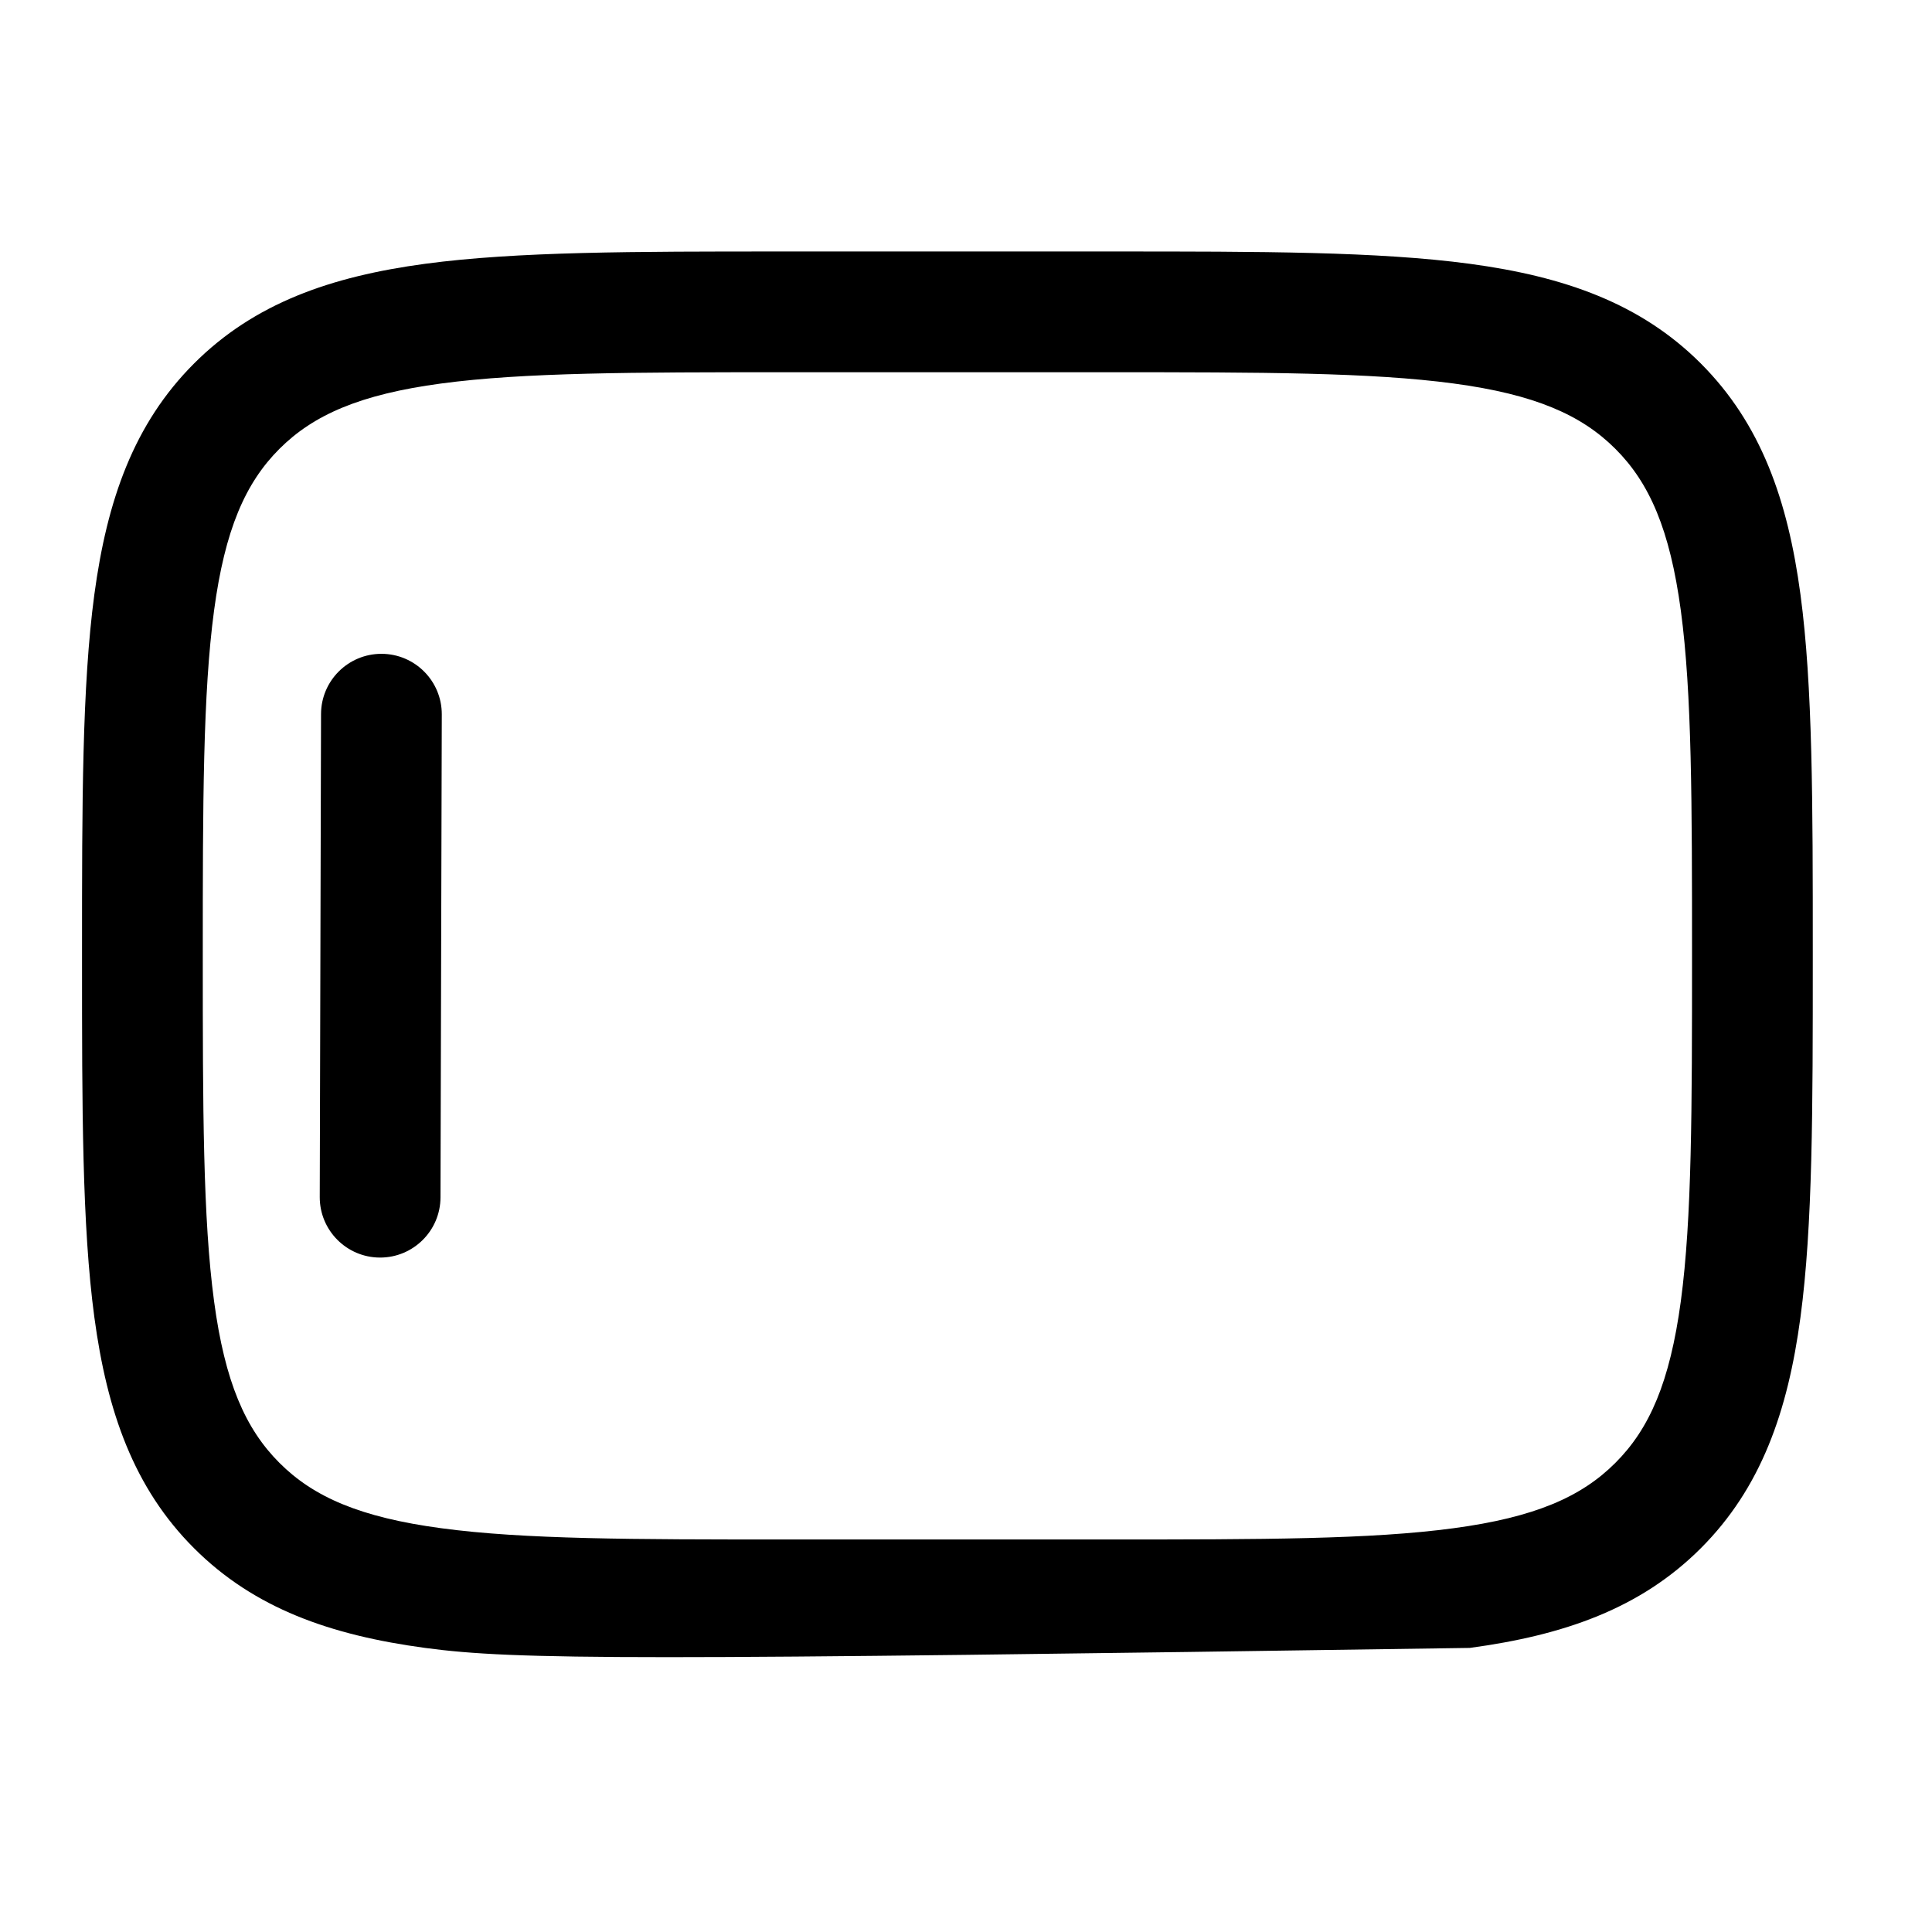
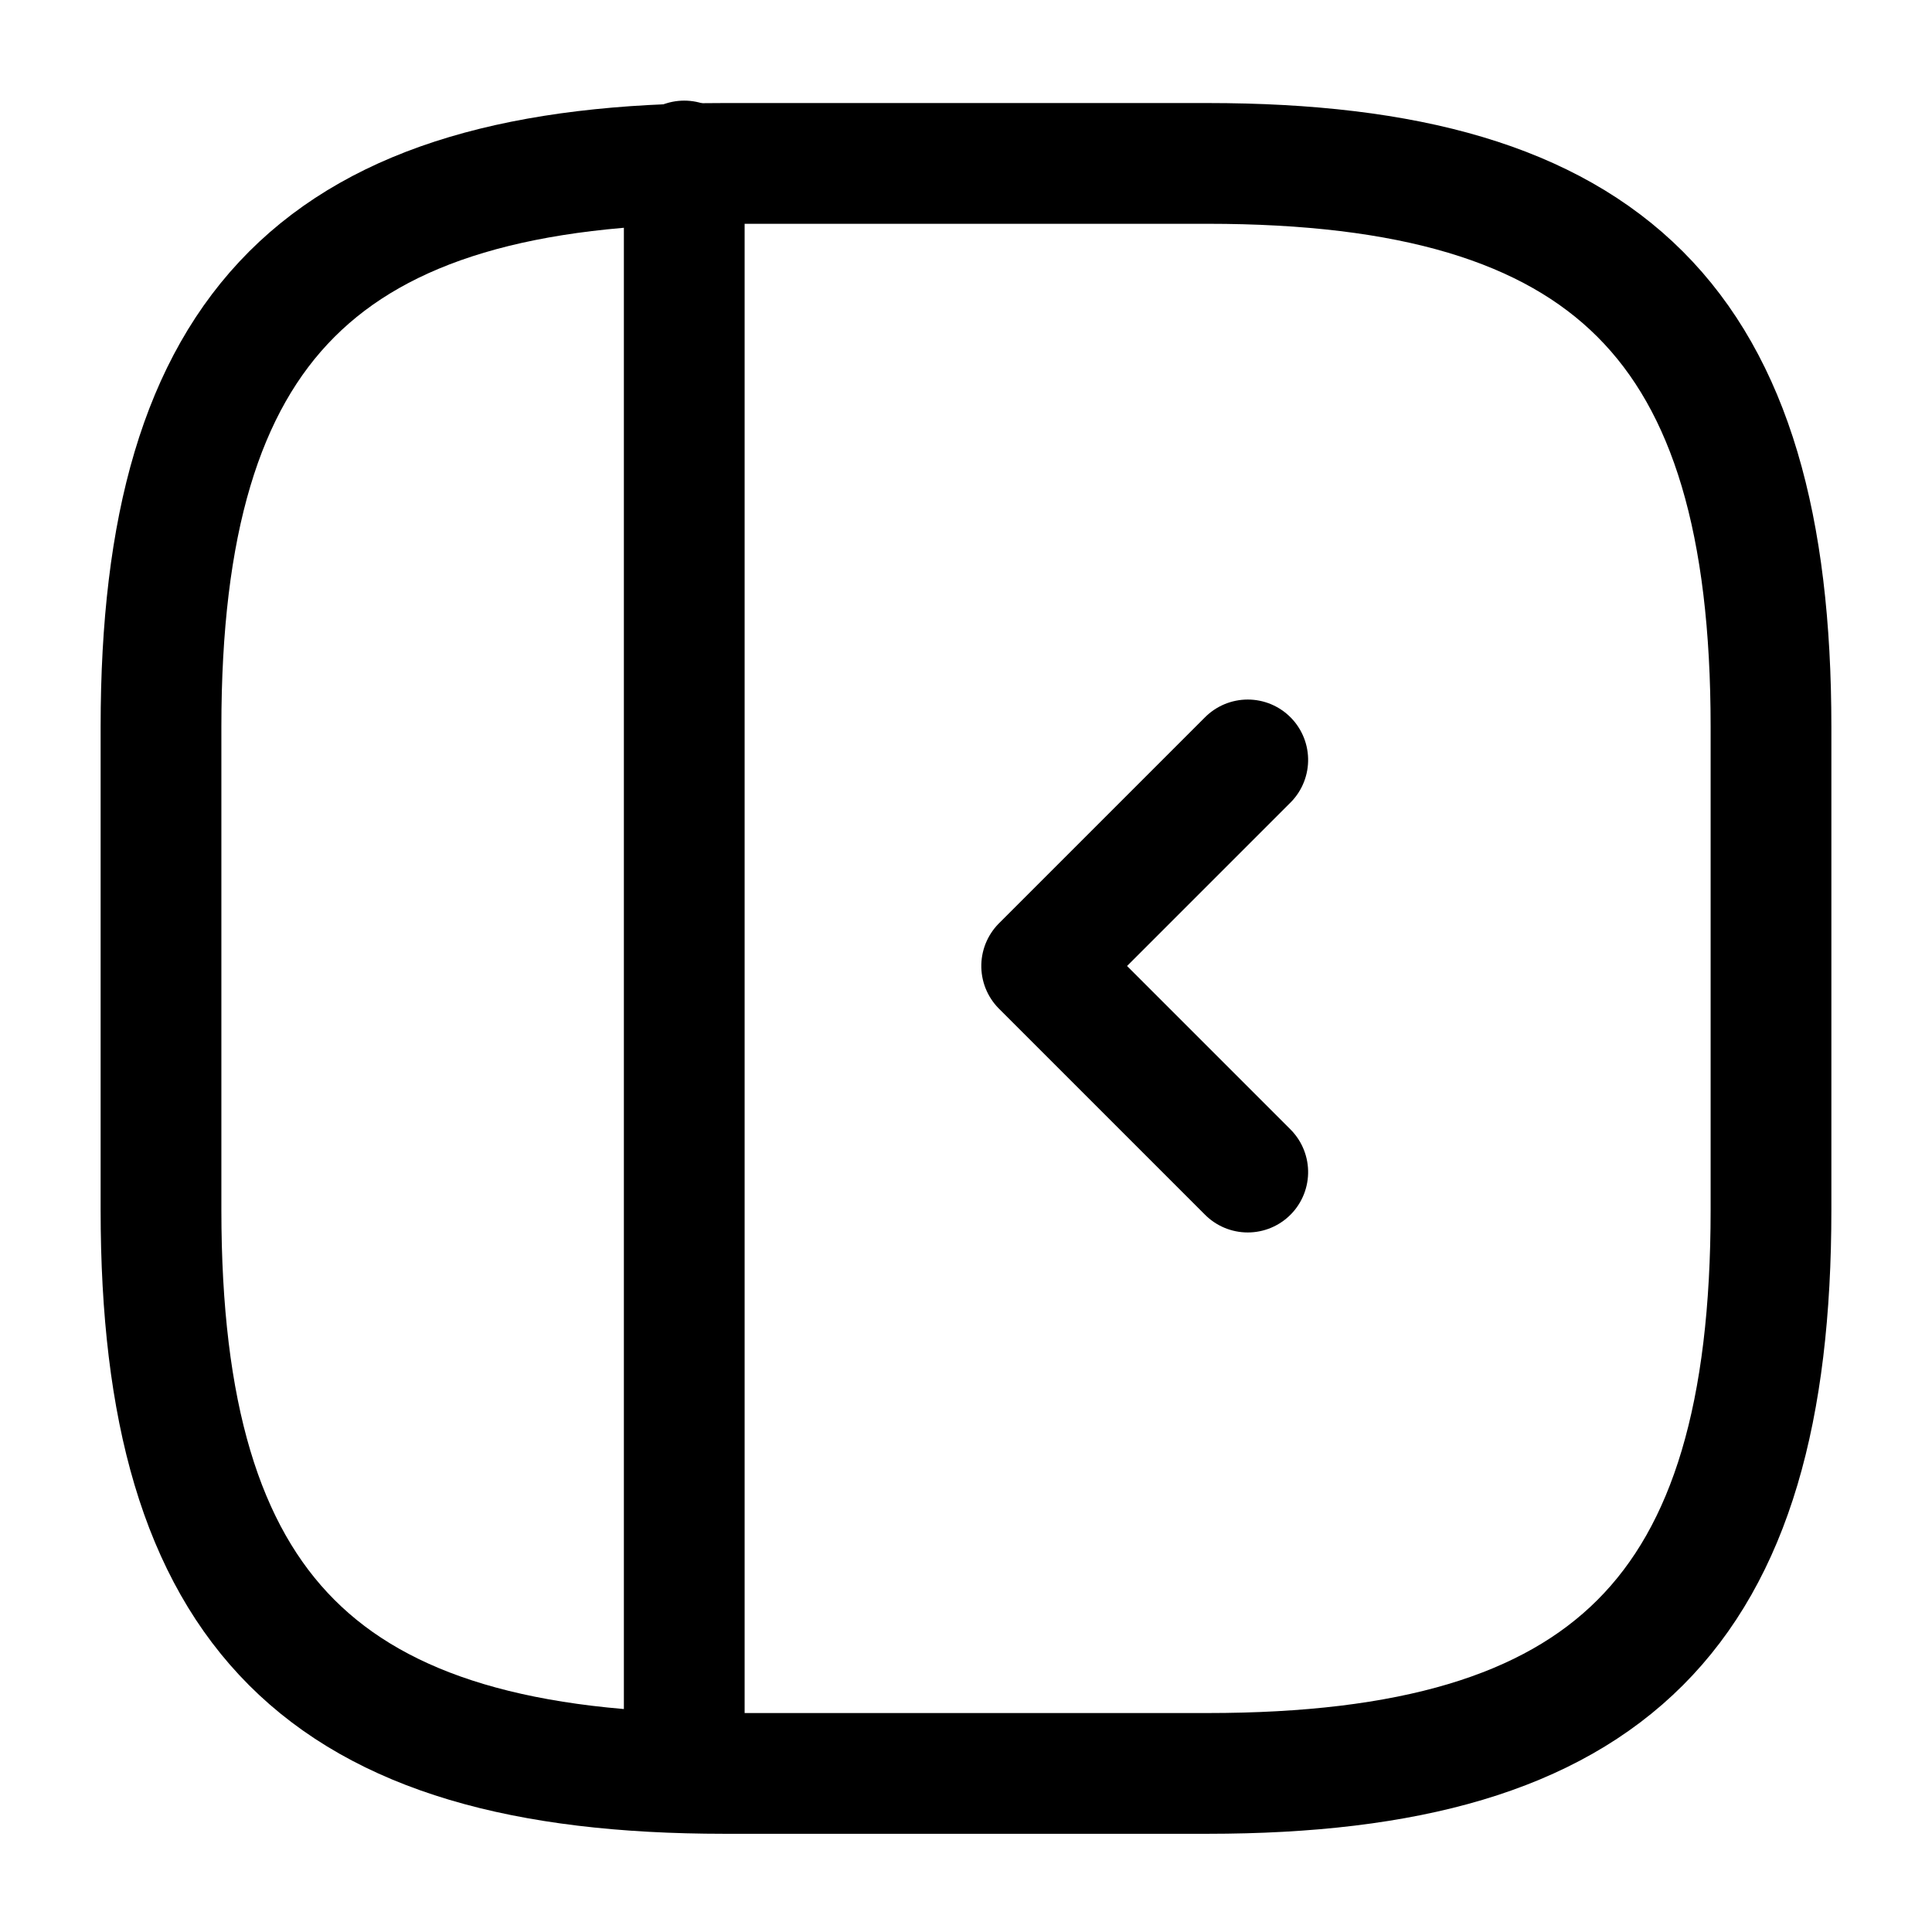
<svg xmlns="http://www.w3.org/2000/svg" version="1.2" baseProfile="tiny" x="0px" y="0px" viewBox="0 0 24 24" xml:space="preserve">
-   <g class="icon">
-     <path fill-rule="evenodd" clip-rule="evenodd" d="M13.769 4.624C15.676 4.624 17.031 4.626 18.058 4.764C19.064 4.899 19.644 5.153 20.067 5.576C20.491 5.999 20.744 6.579 20.88 7.585C21.018 8.613 21.019 9.967 21.019 11.874C21.019 13.781 21.018 15.136 20.88 16.163C20.744 17.169 20.491 17.749 20.067 18.172C19.644 18.596 19.064 18.849 18.058 18.984C17.031 19.123 15.676 19.124 13.769 19.124H9.769C7.862 19.124 6.508 19.123 5.48 18.984C4.474 18.849 3.894 18.596 3.471 18.172C3.048 17.749 2.794 17.169 2.659 16.163C2.521 15.136 2.519 13.781 2.519 11.874C2.519 9.967 2.521 8.613 2.659 7.585C2.794 6.579 3.048 5.999 3.471 5.576C3.894 5.153 4.474 4.899 5.48 4.764C6.508 4.626 7.862 4.624 9.769 4.624H13.769ZM21.128 4.515C20.38 3.767 19.431 3.435 18.258 3.277C17.119 3.124 15.664 3.124 13.826 3.124H9.713C7.875 3.124 6.419 3.124 5.28 3.277C4.108 3.435 3.159 3.767 2.411 4.515C1.662 5.264 1.33 6.213 1.172 7.385C1.019 8.524 1.019 9.98 1.019 11.818V11.931C1.019 13.768 1.019 15.224 1.172 16.363C1.33 17.536 1.662 18.485 2.411 19.233C3.159 19.981 4.108 20.313 5.28 20.471C6.419 20.624 7.875 20.624 18.258 20.471C19.431 20.313 20.38 19.981 21.128 19.233C21.876 18.485 22.209 17.536 22.366 16.363C22.519 15.224 22.519 13.768 22.519 11.931V11.818C22.519 9.98 22.519 8.524 22.366 7.385C22.209 6.213 21.876 5.264 21.128 4.515Z" fill="currentColor" />
-     <path d="M4.74 8.122C5.154 8.123 5.489 8.46 5.488 8.874L5.48 11.874L5.472 14.874C5.471 15.288 5.134 15.623 4.72 15.622C4.306 15.621 3.971 15.284 3.972 14.87L3.988 8.87C3.989 8.456 4.326 8.121 4.74 8.122Z" fill="currentColor" />
+   <g class="icon" transform="rotate(-90 12 12)">
+     <path fill="none" d="M21.97 15V9C21.97 4 19.97 2 14.97 2H8.97C3.97 2 1.97 4 1.97 9V15C1.97 20 3.97 22 8.97 22H14.97C19.97 22 21.97 20 21.97 15Z" stroke="currentColor" stroke-width="1.5" stroke-linecap="round" stroke-linejoin="round" />
+     <path fill="none" d="M22 8.5H2" stroke="currentColor" stroke-width="1.5" stroke-linecap="round" stroke-linejoin="round" />
+     <path fill="none" d="M14.56 15.5L12 12.94L9.44 15.5" stroke="currentColor" stroke-width="1.5" stroke-linecap="round" stroke-linejoin="round" />
  </g>
</svg>
